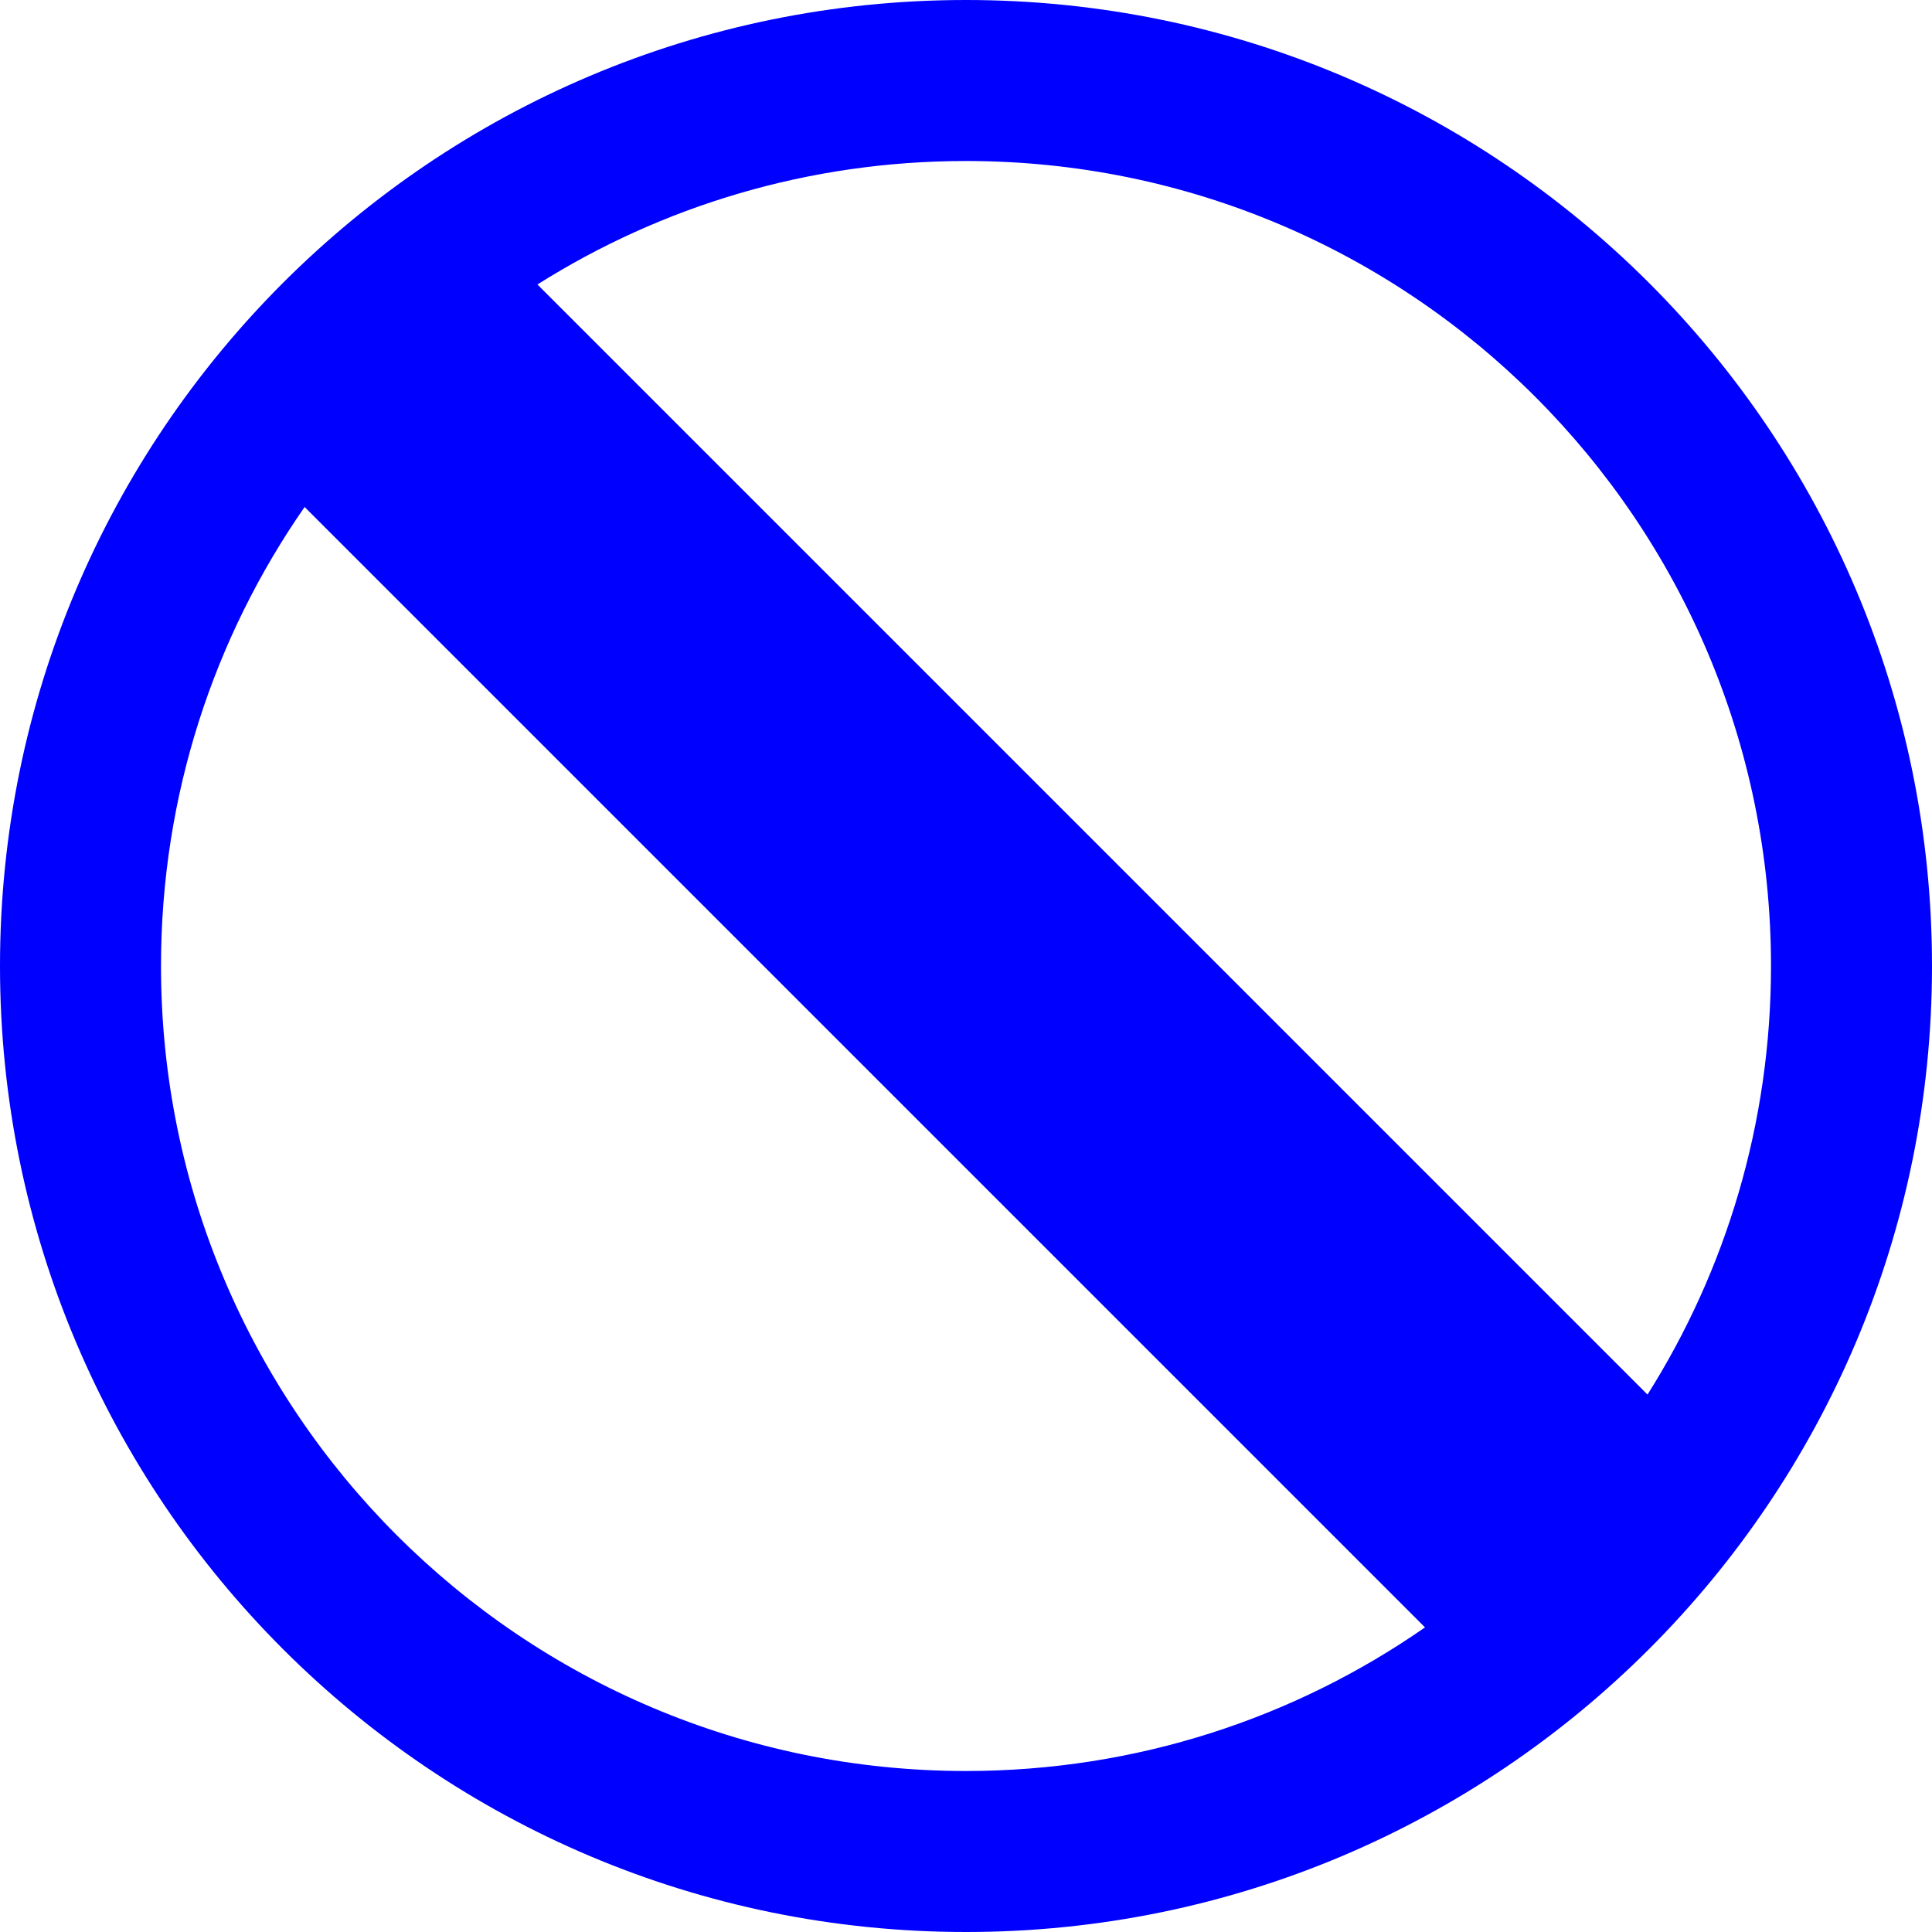
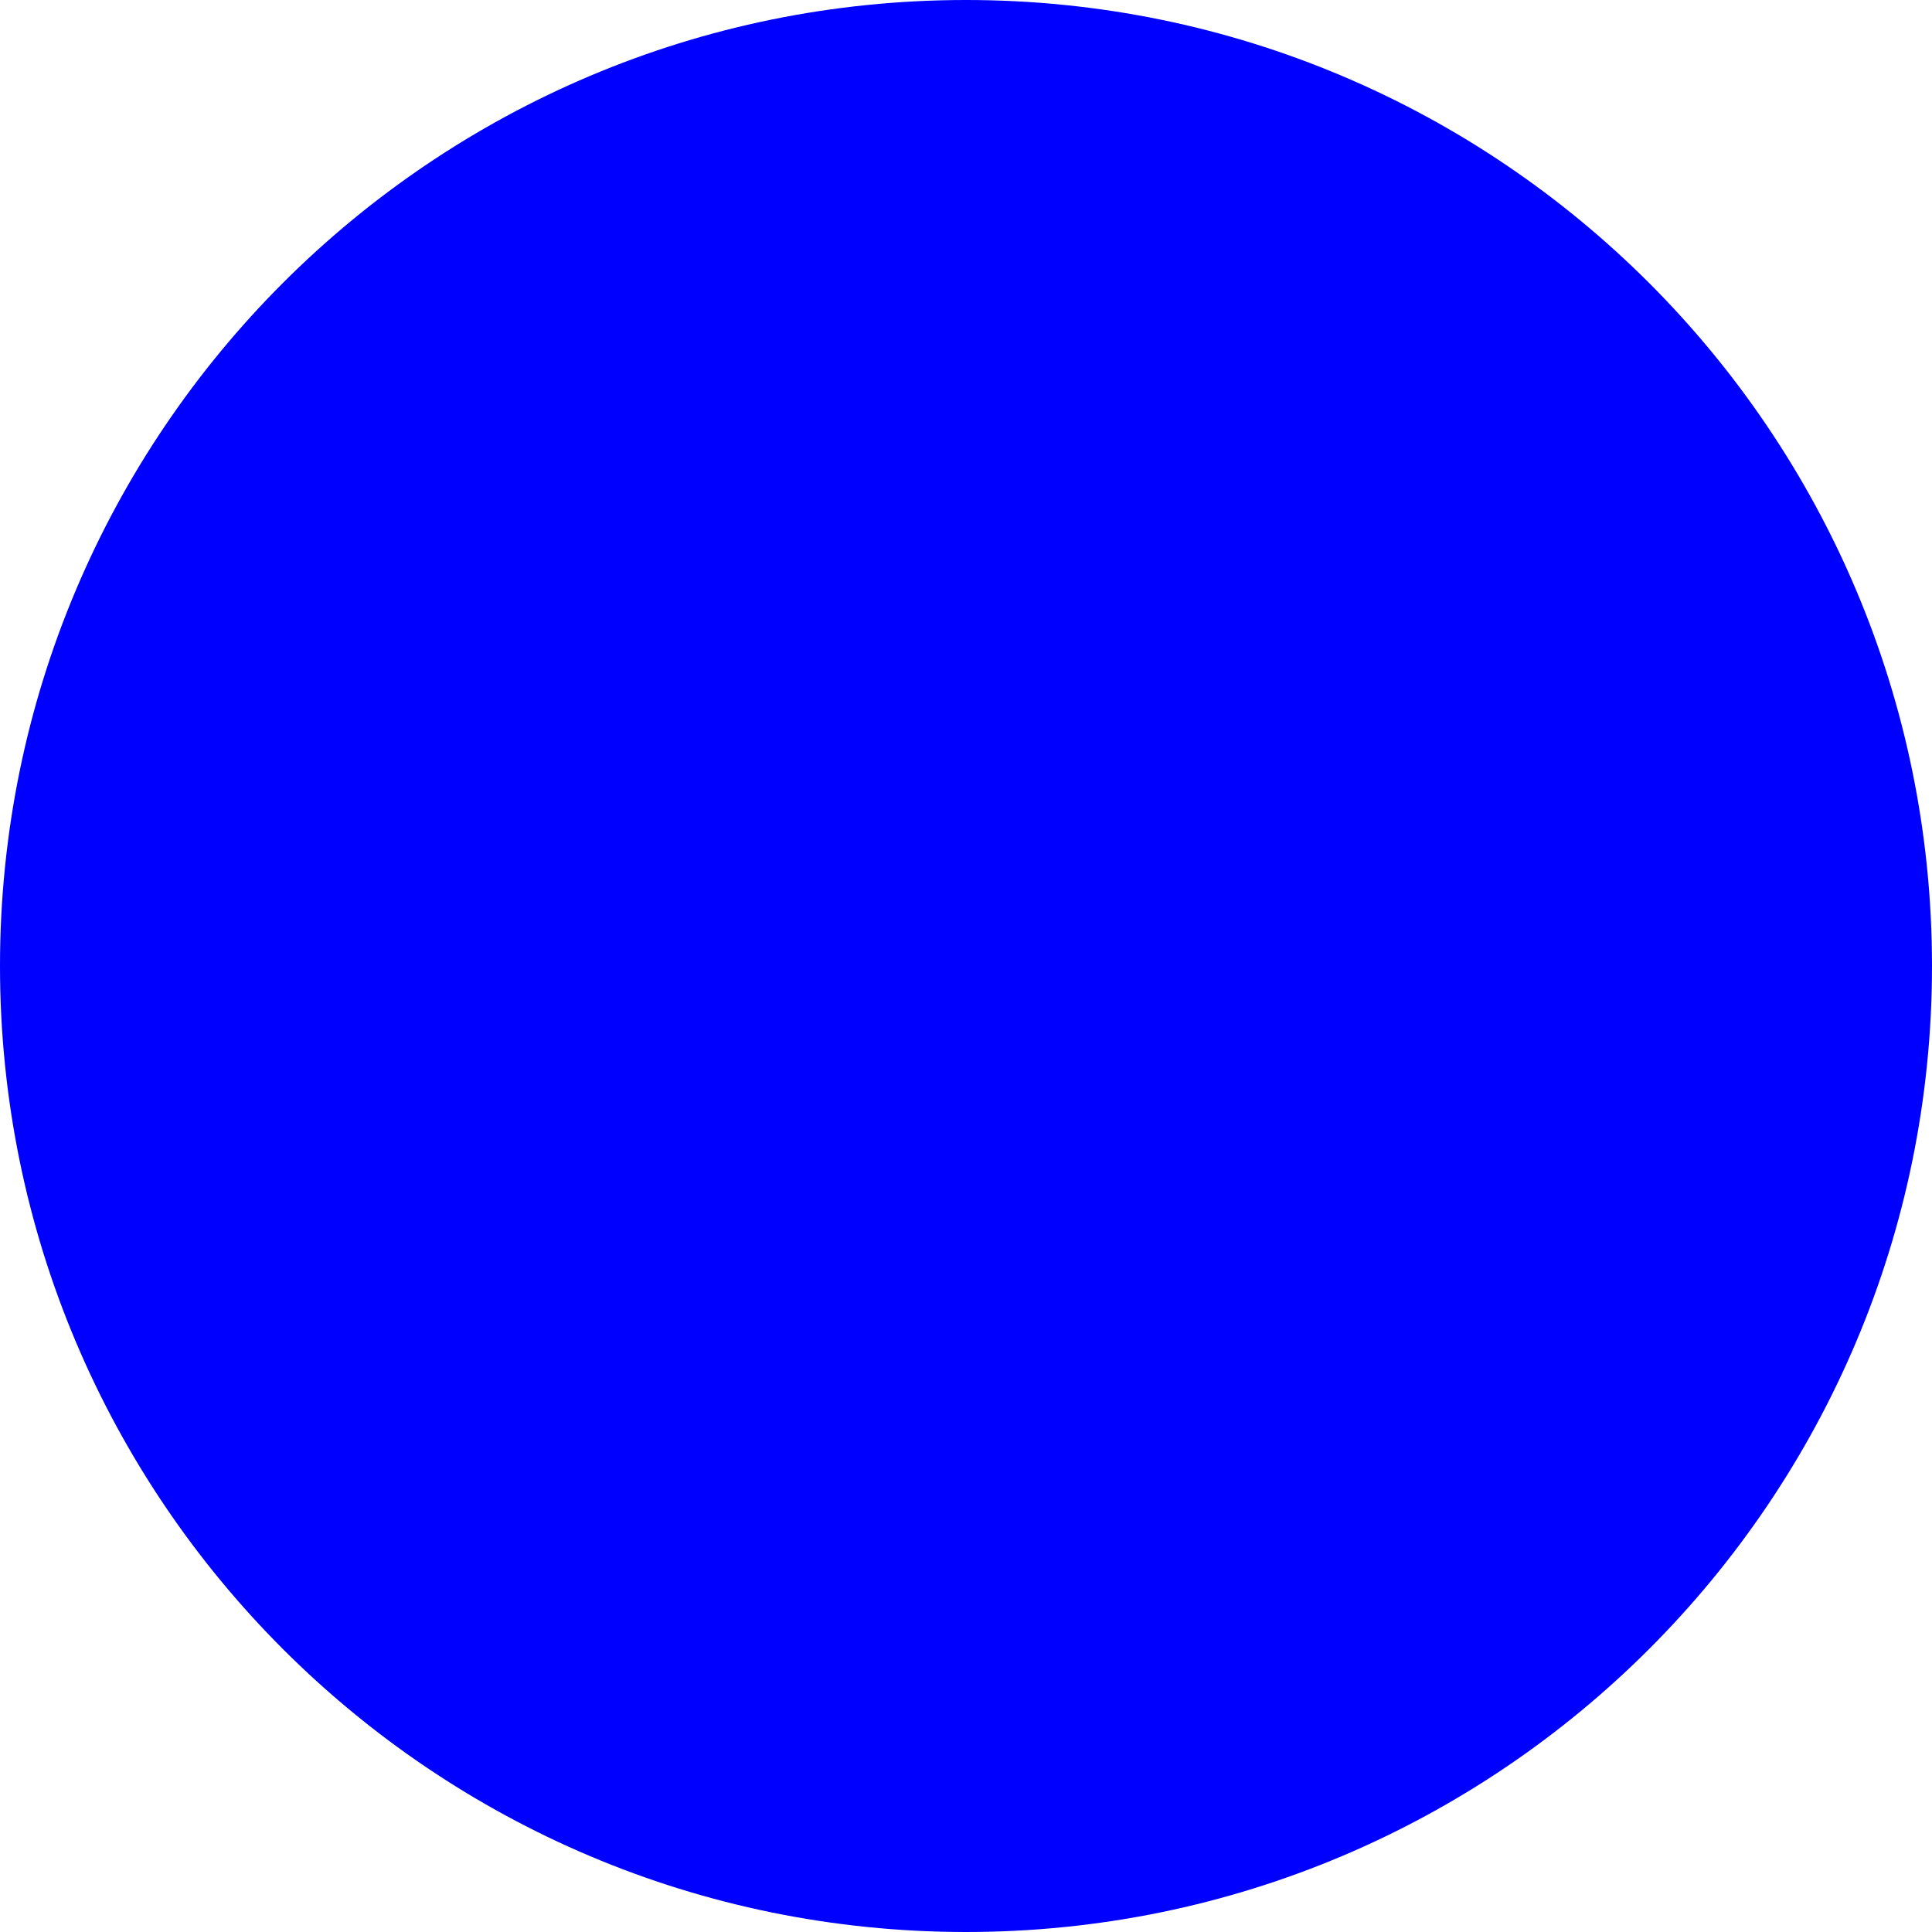
<svg xmlns="http://www.w3.org/2000/svg" width="24" height="24" viewBox="0 0 24 24" fill="none">
-   <path fill-rule="evenodd" clip-rule="evenodd" d="M12 24C18.628 24 24 18.627 24 12C24 5.373 18.628 0 12 0C5.372 0 0 5.373 0 12C0 18.627 5.372 24 12 24ZM20.466 17.324C21.438 15.783 22 13.957 22 12C22 6.477 17.523 2 12 2C10.043 2 8.217 2.562 6.676 3.534L20.466 17.324ZM17.702 20.216L3.784 6.298C2.659 7.916 2 9.881 2 12C2 17.523 6.477 22 12 22C14.119 22 16.084 21.341 17.702 20.216Z" fill="#0000FF" />
+   <path fillRule="evenodd" clipRule="evenodd" d="M12 24C18.628 24 24 18.627 24 12C24 5.373 18.628 0 12 0C5.372 0 0 5.373 0 12C0 18.627 5.372 24 12 24ZM20.466 17.324C21.438 15.783 22 13.957 22 12C22 6.477 17.523 2 12 2C10.043 2 8.217 2.562 6.676 3.534L20.466 17.324ZM17.702 20.216L3.784 6.298C2.659 7.916 2 9.881 2 12C2 17.523 6.477 22 12 22C14.119 22 16.084 21.341 17.702 20.216Z" fill="#0000FF" />
</svg>
